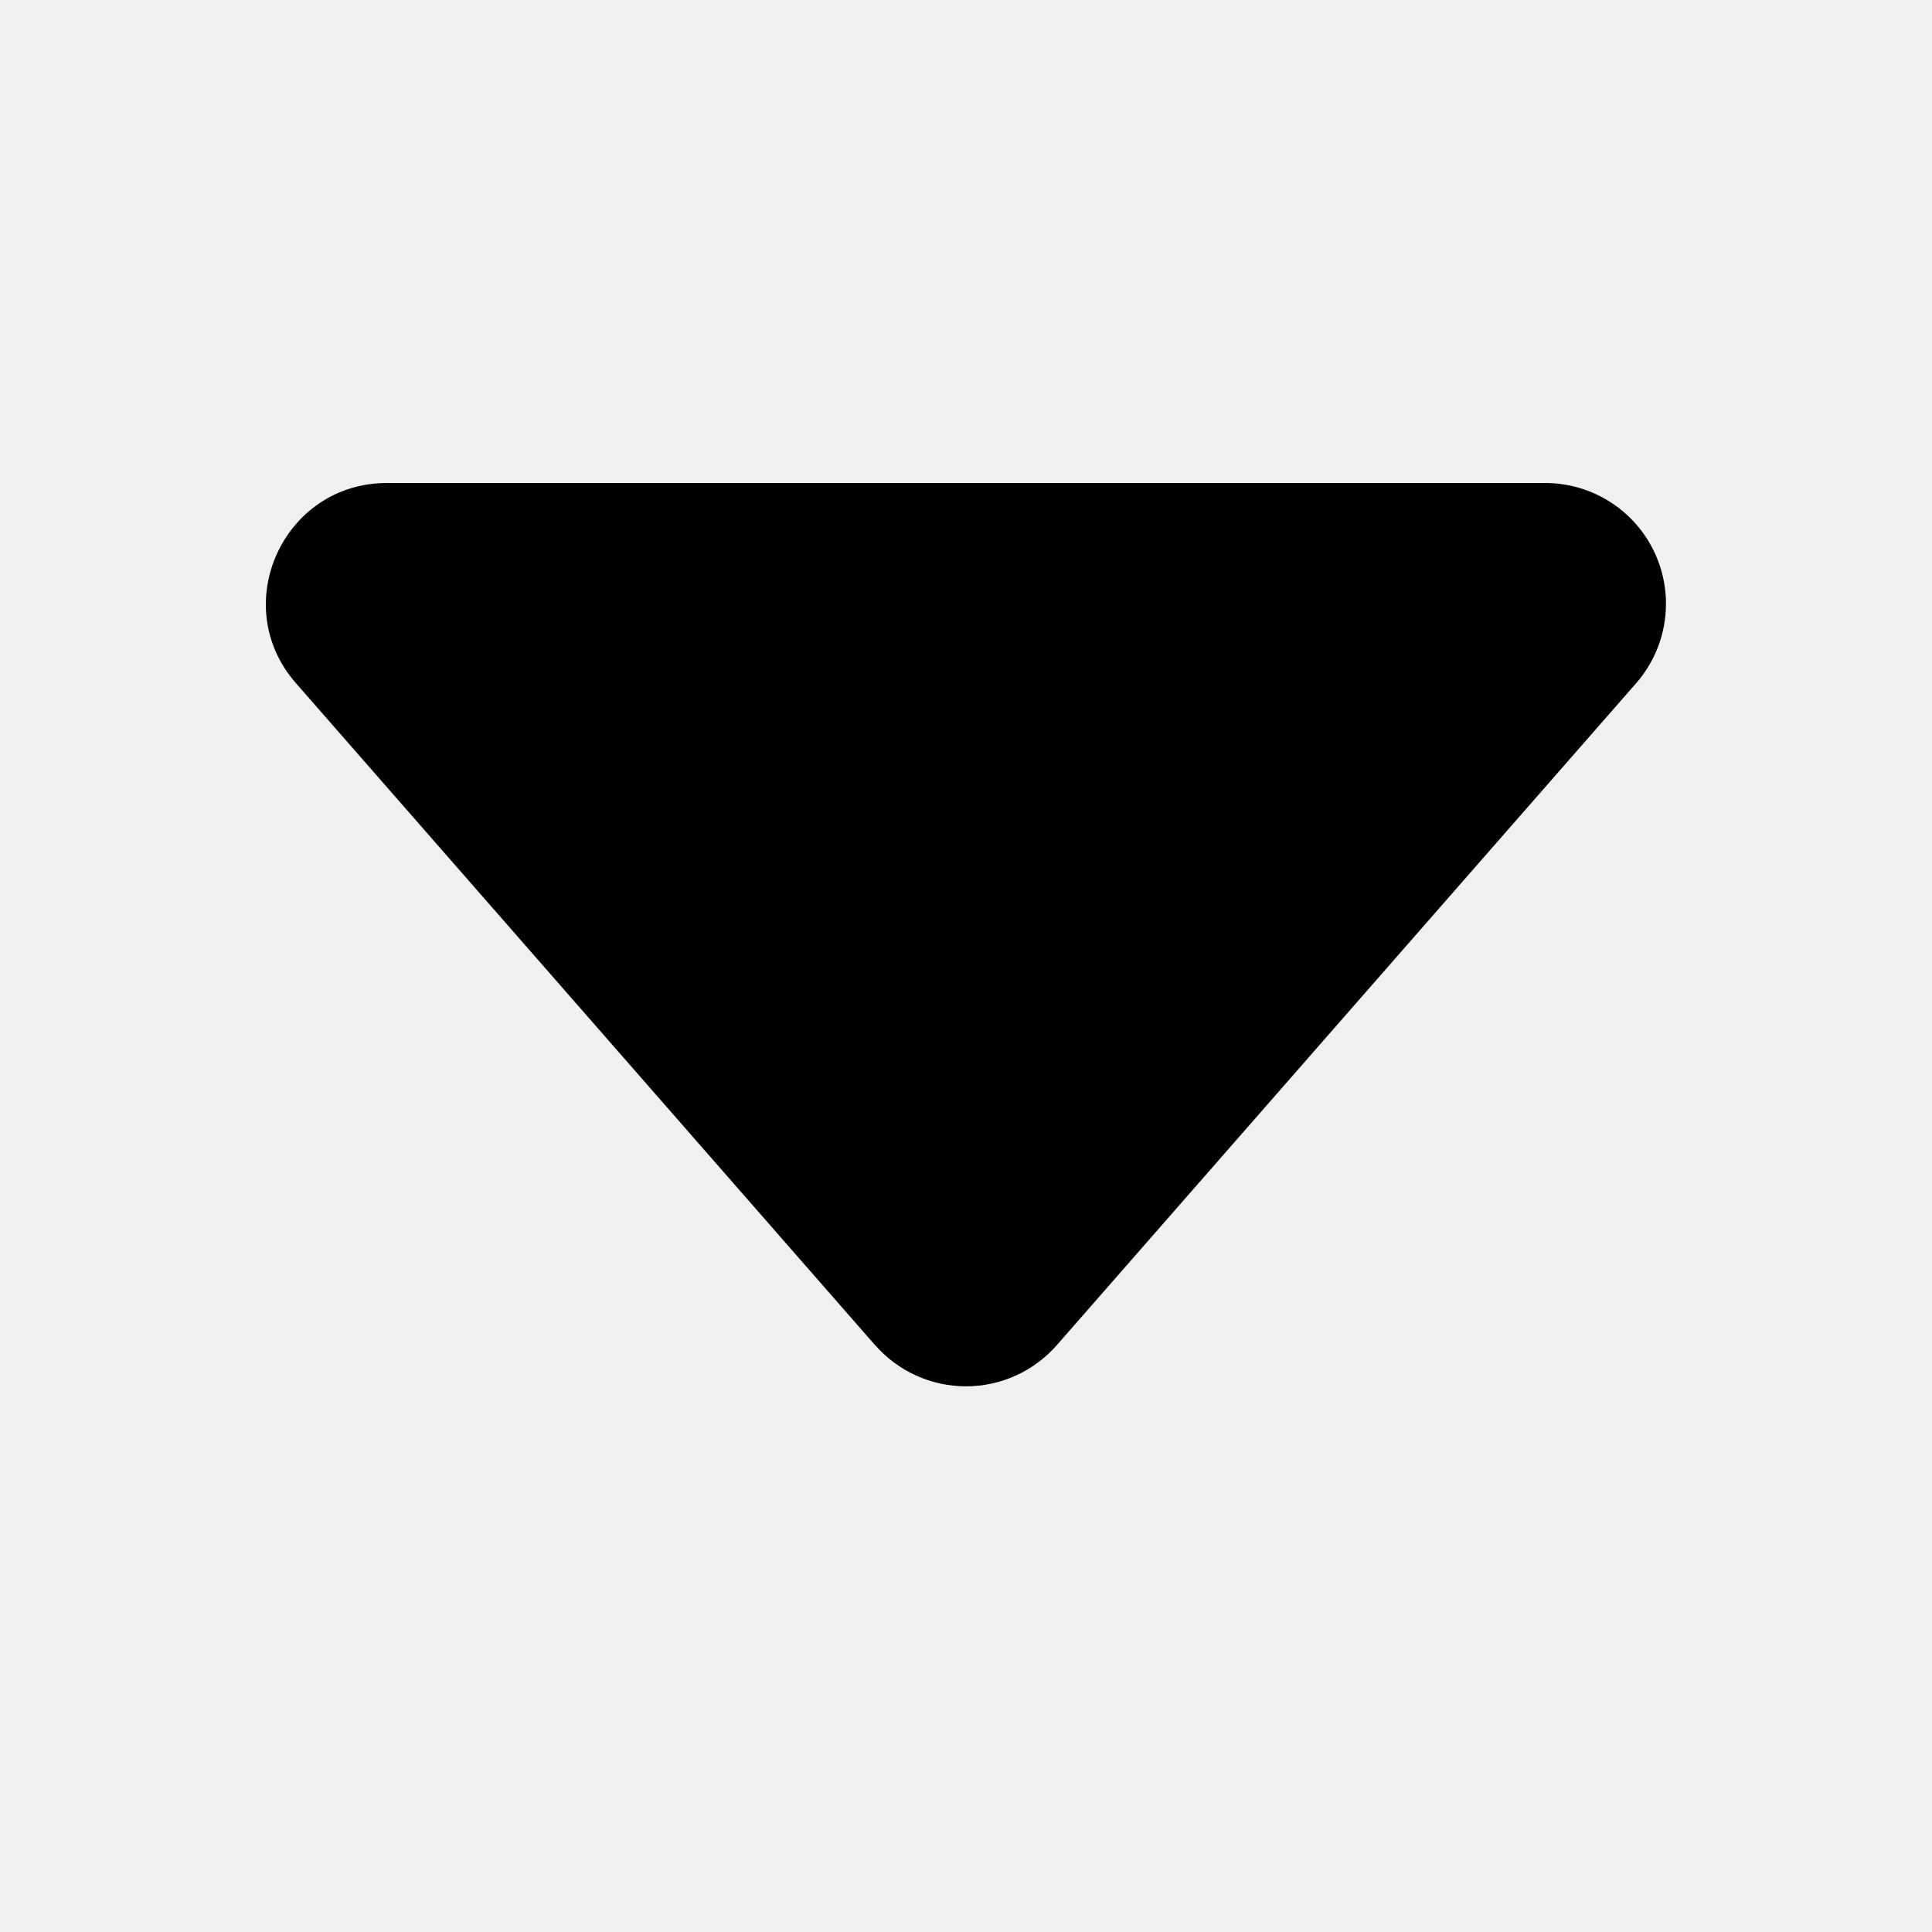
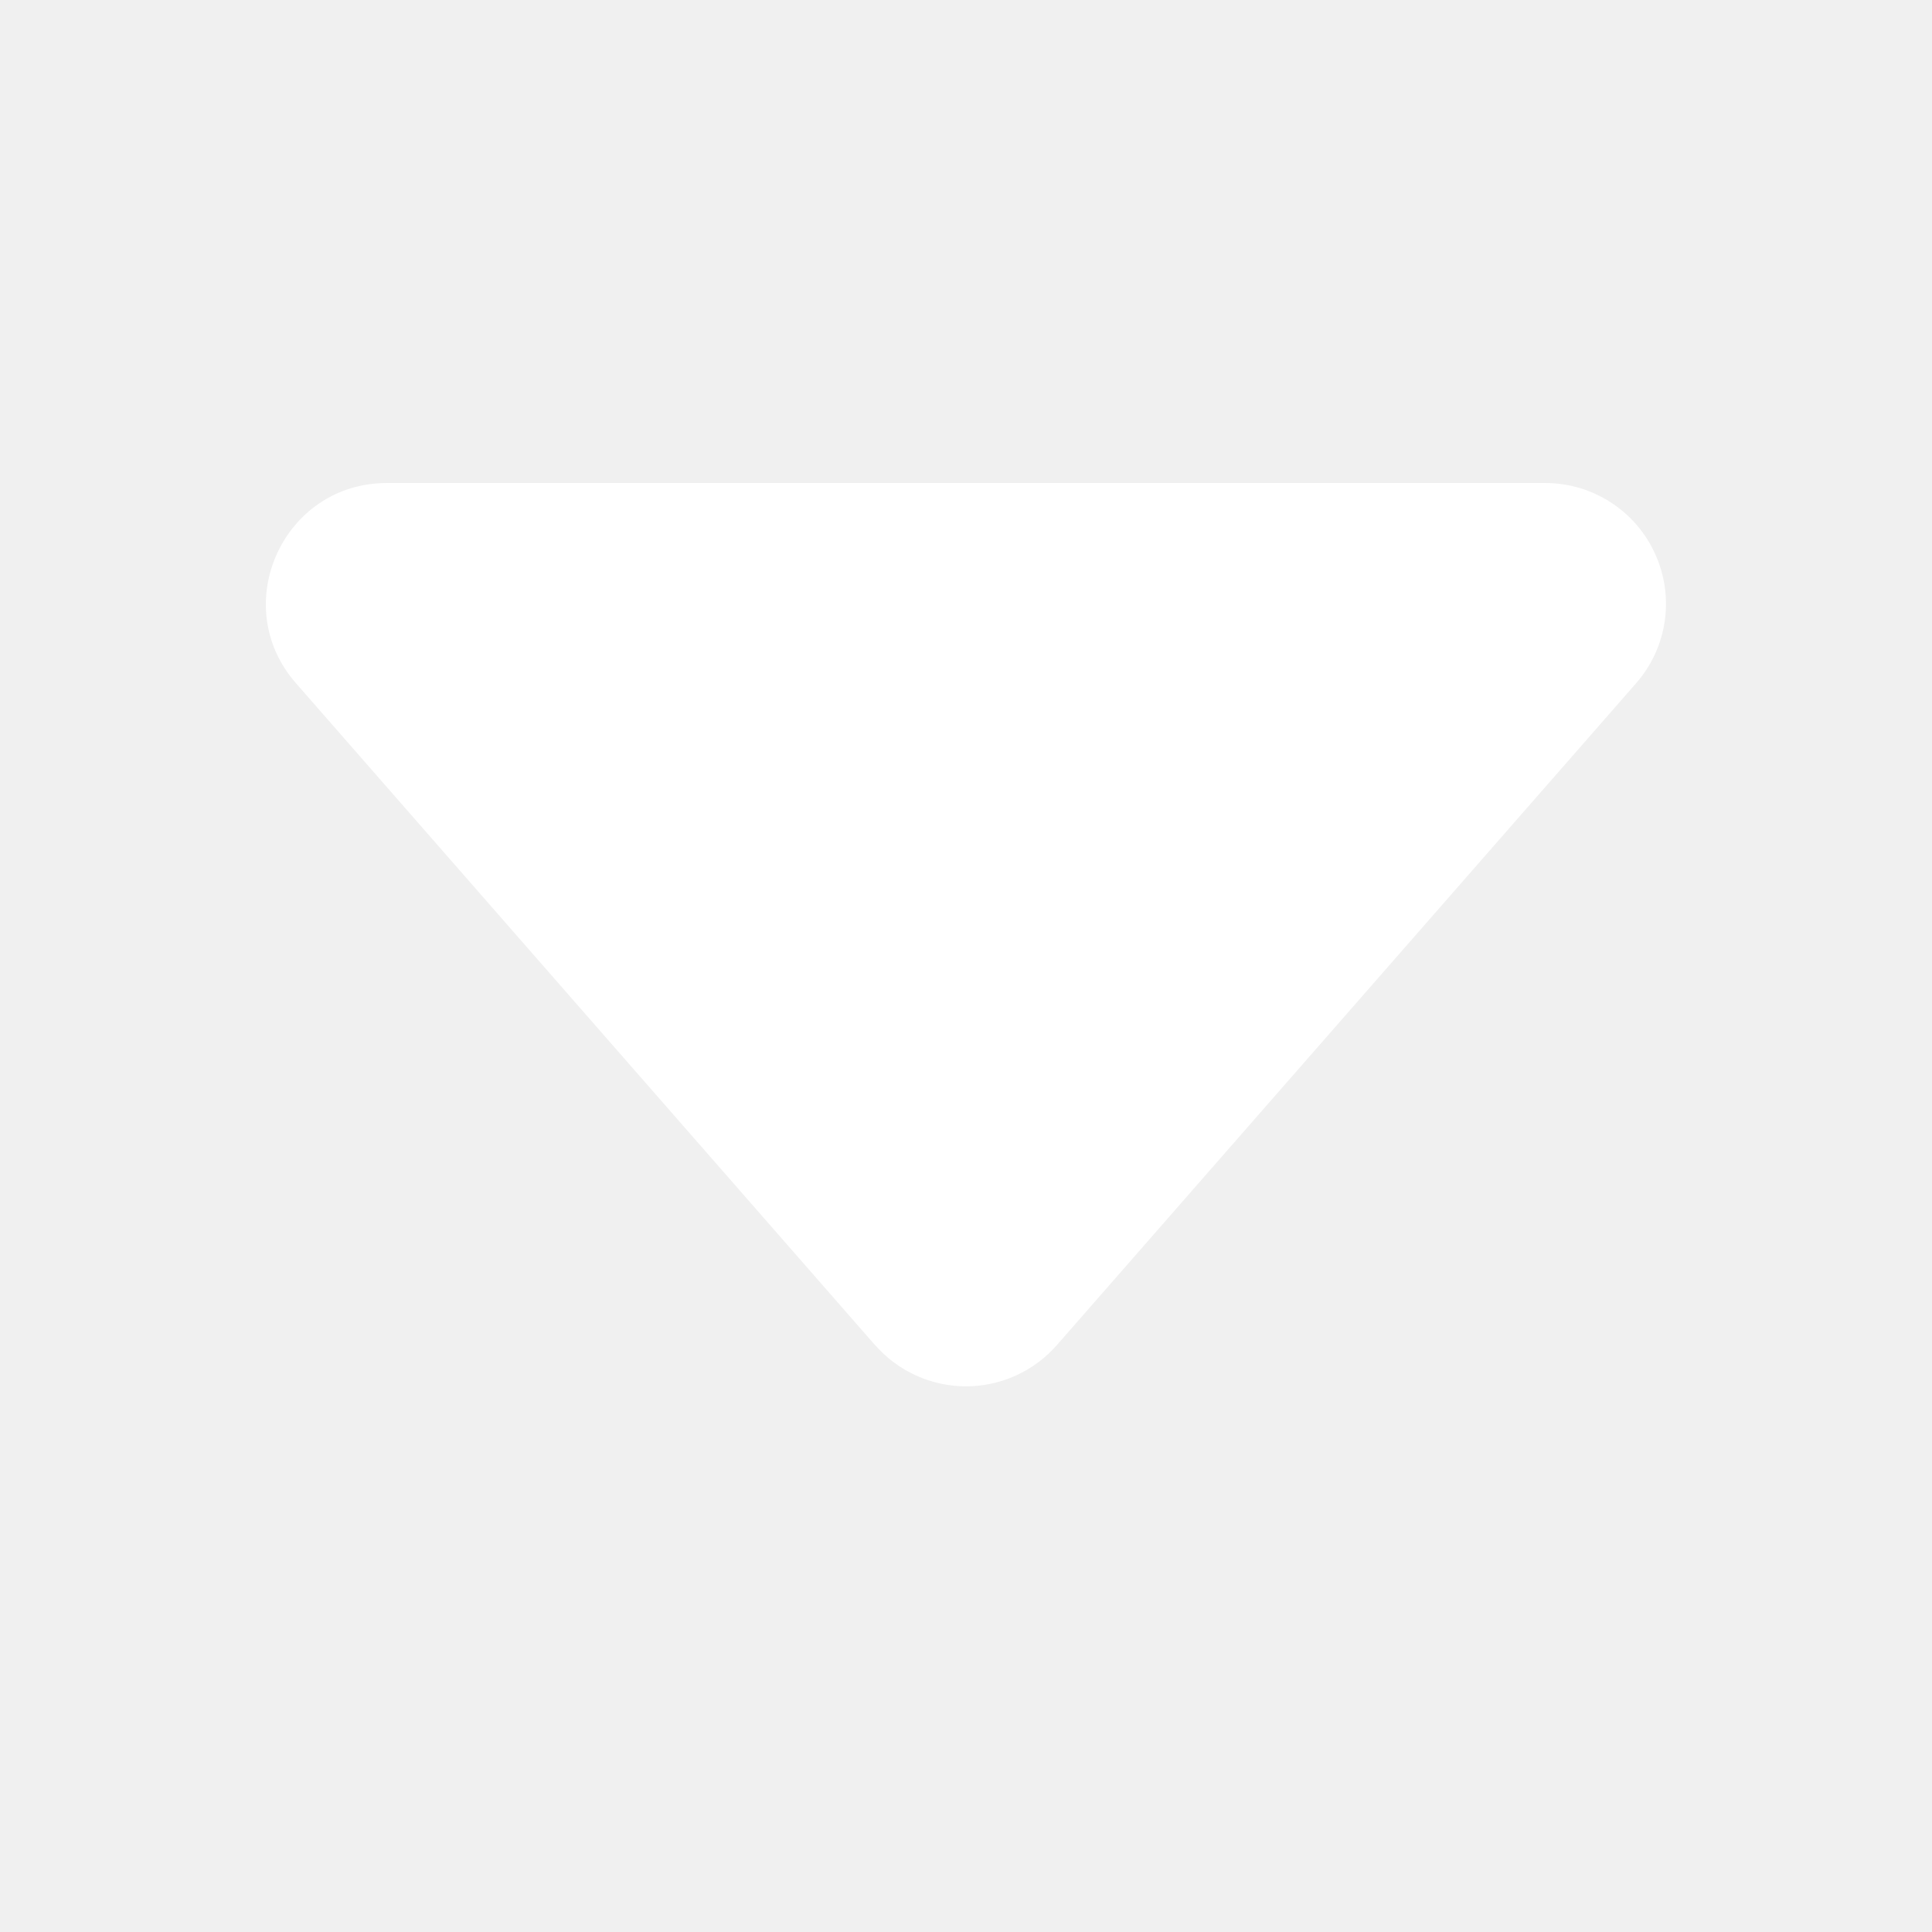
- <svg xmlns="http://www.w3.org/2000/svg" width="16" height="16" fill="currentColor" class="bi bi-caret-down-fill" viewBox="0 0 16 16">
-   <path d="M7.247 11.14 2.451 5.658C1.885 5.013 2.345 4 3.204 4h9.592a1 1 0 0 1 .753 1.659l-4.796 5.48a1 1 0 0 1-1.506 0z" />
+ <svg xmlns="http://www.w3.org/2000/svg" width="16" height="16" viewBox="0 0 16 16">
+   <path id="Percorso" fill="#ffffff" stroke="none" d="M 7.247 11.14 L 2.451 5.658 C 1.885 5.013 2.345 4 3.204 4 L 12.796 4 C 13.189 4 13.545 4.229 13.707 4.587 C 13.87 4.944 13.808 5.364 13.549 5.659 L 8.753 11.139 C 8.563 11.356 8.289 11.481 8 11.481 C 7.711 11.481 7.437 11.356 7.247 11.139 Z" />
</svg>
